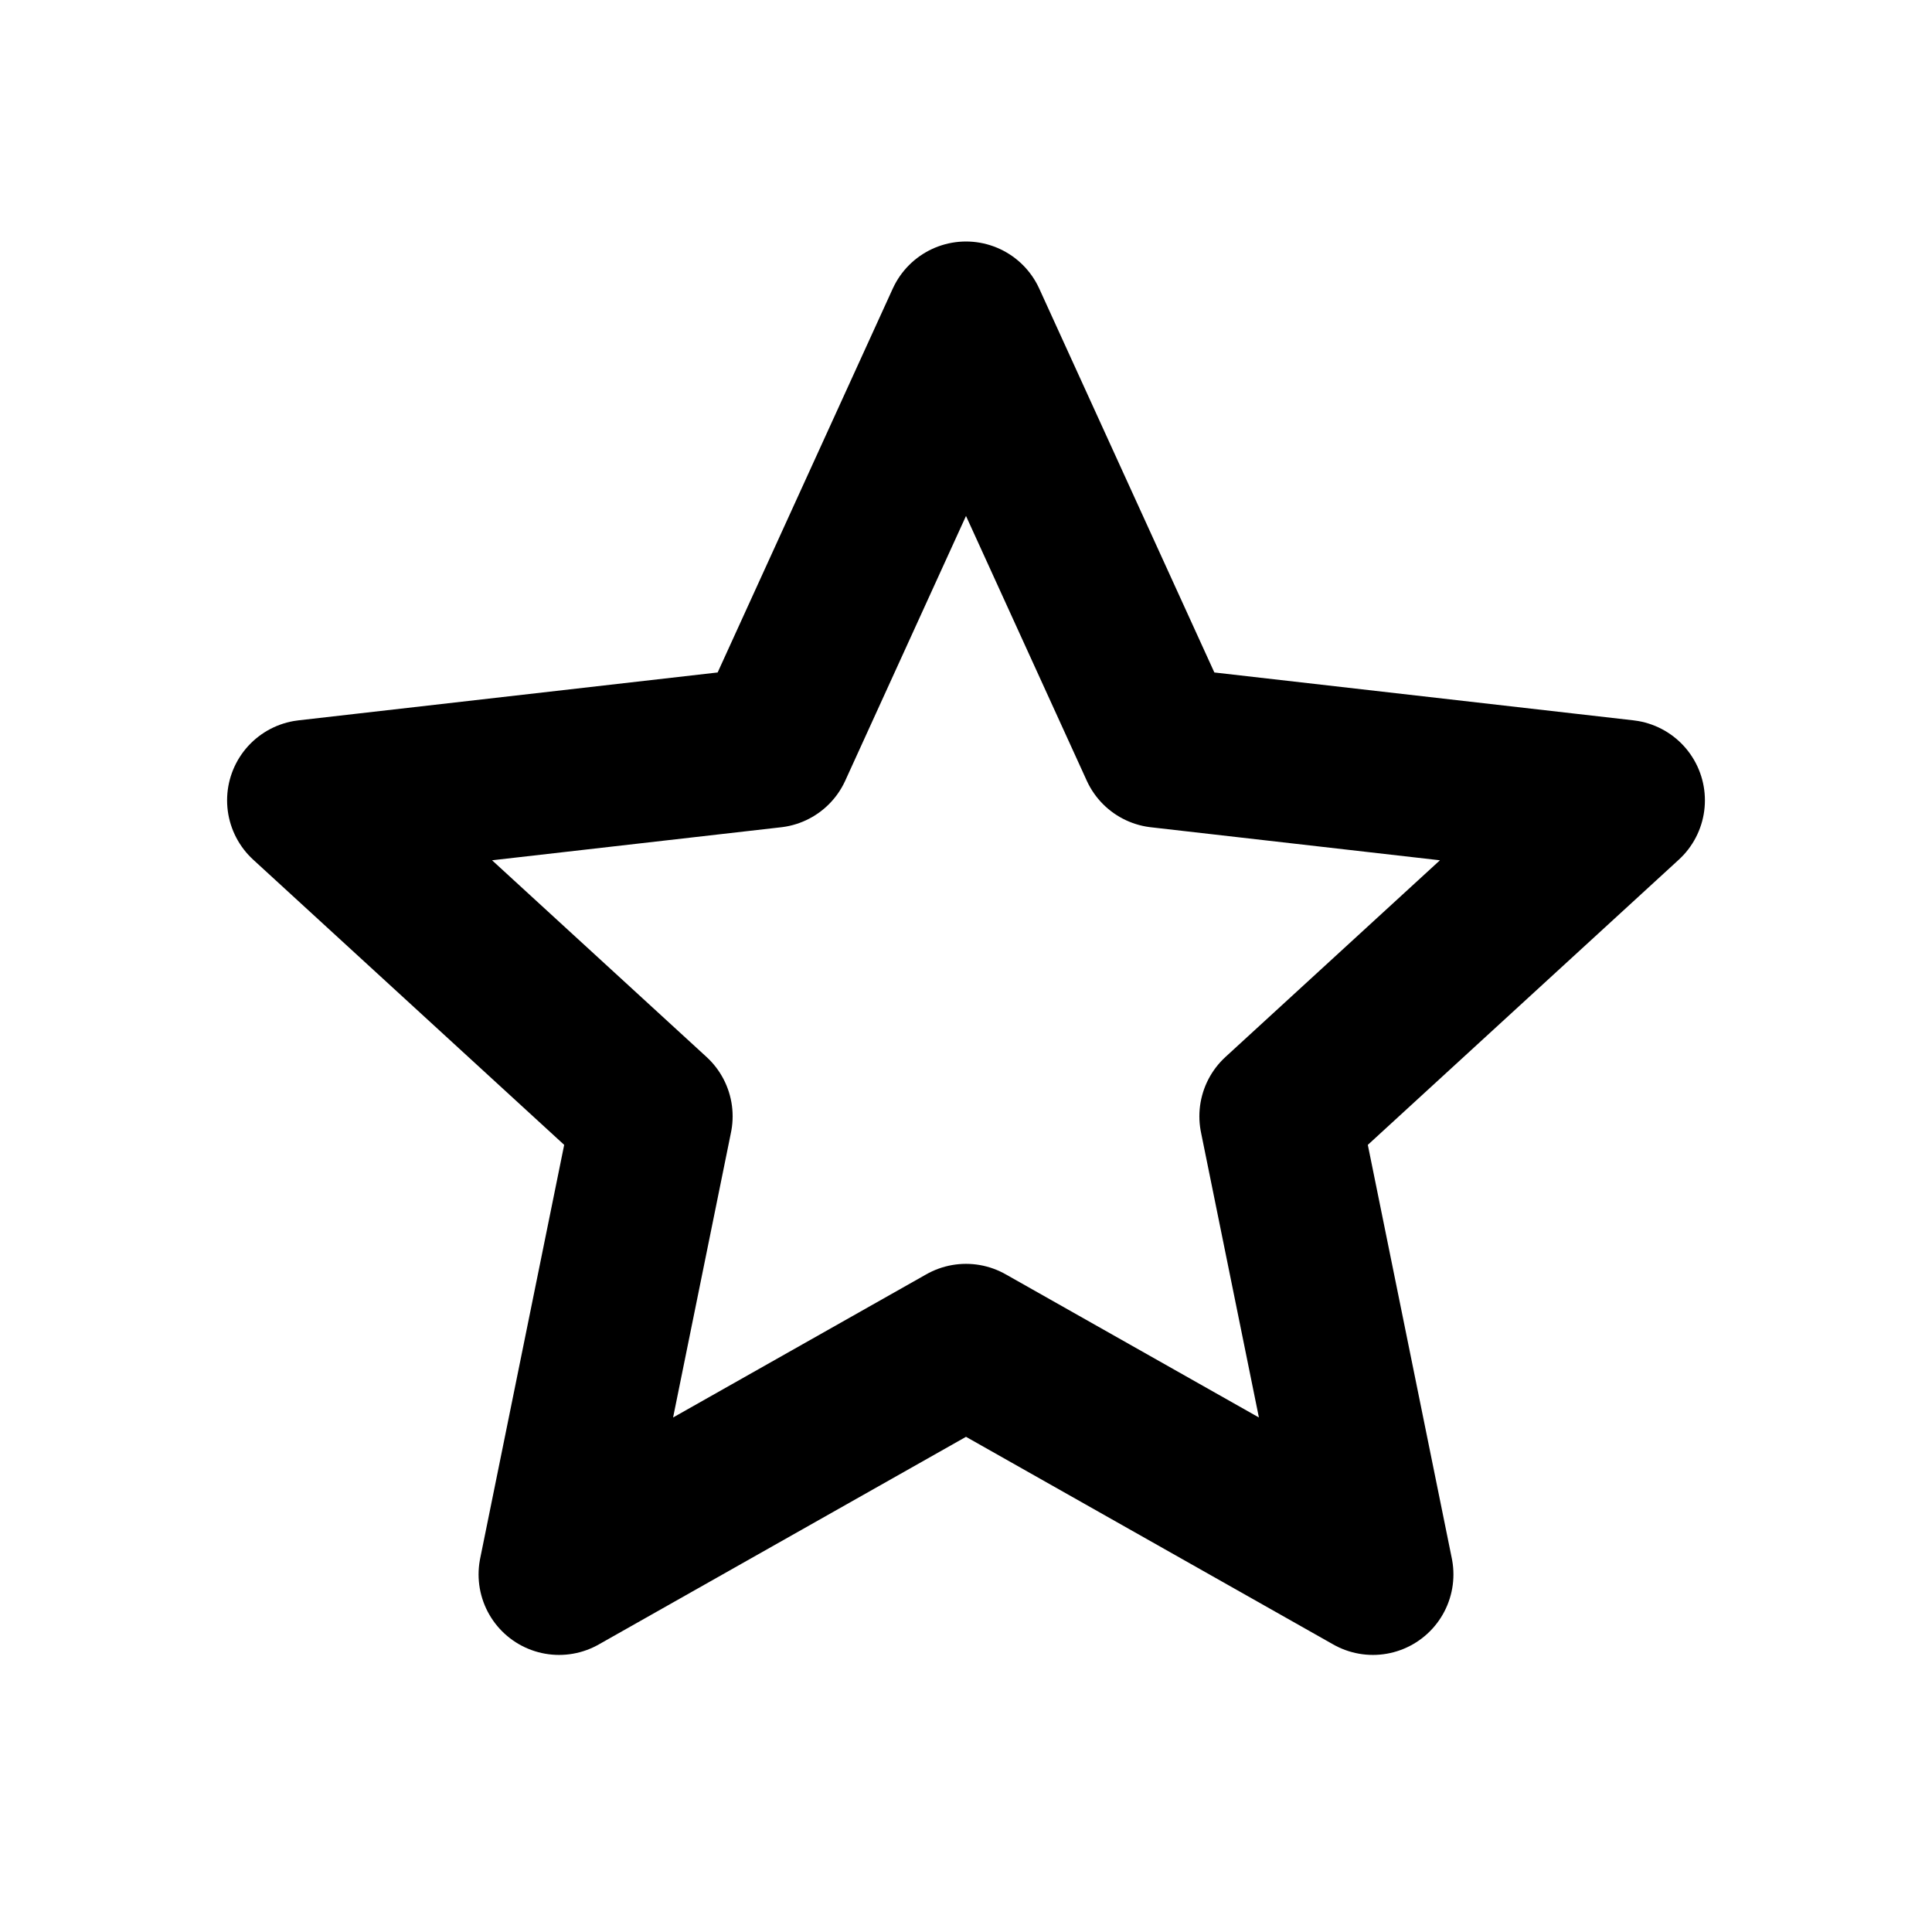
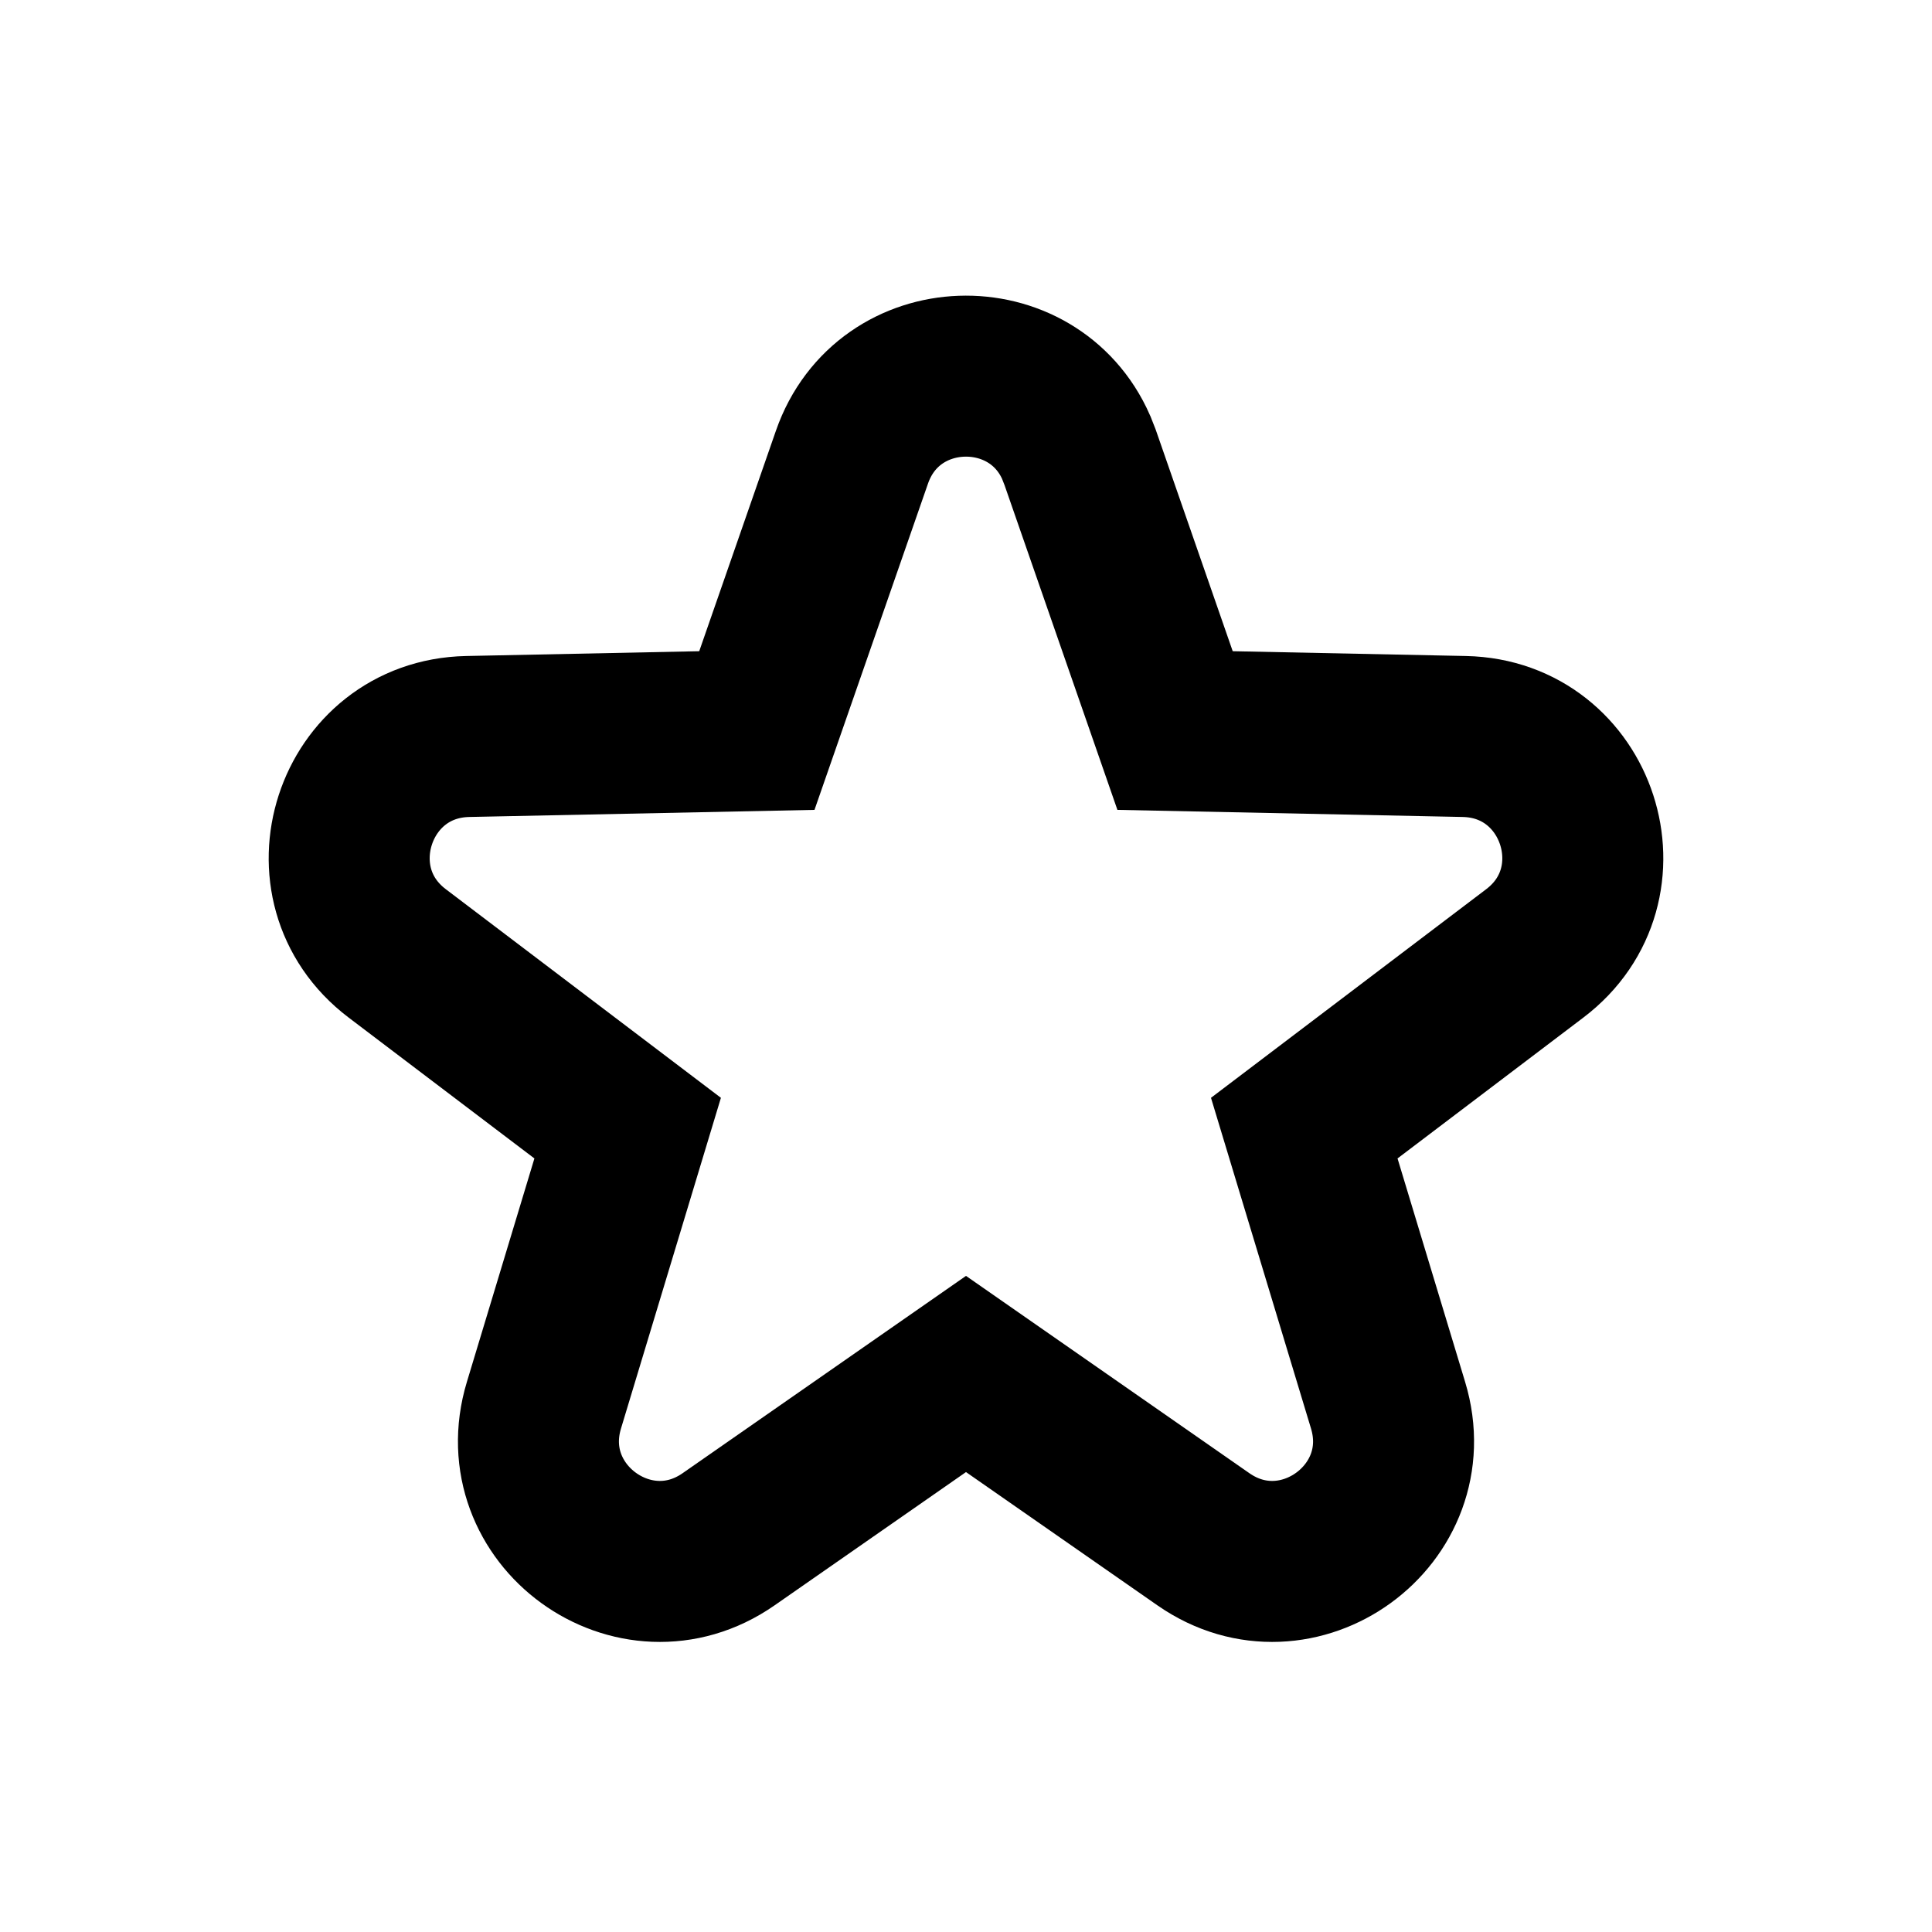
<svg xmlns="http://www.w3.org/2000/svg" width="24" height="24" viewBox="0 0 24 24" fill="none">
-   <path d="M12.000 4.000 L14.410 9.283 L20.179 9.942 L15.899 13.867 L17.055 19.558 L12.000 16.700 L6.945 19.558 L8.101 13.867 L3.821 9.942 L9.590 9.283 Z" fill="none" stroke="black" stroke-width="2" stroke-linejoin="round" />
+   <path d="M10.583 5.68C11.035 4.379 12.833 4.338 13.369 5.558L13.417 5.68L14.597 9.075L18.19 9.149C19.612 9.178 20.199 10.984 19.066 11.843L16.202 14.014L17.243 17.456C17.655 18.817 16.118 19.934 14.95 19.122L12 17.068L9.05 19.122C7.882 19.934 6.345 18.817 6.757 17.456L7.797 14.014L4.934 11.843C3.801 10.984 4.388 9.178 5.81 9.149L9.402 9.075L10.583 5.68Z" stroke="black" stroke-width="2" />
</svg>
